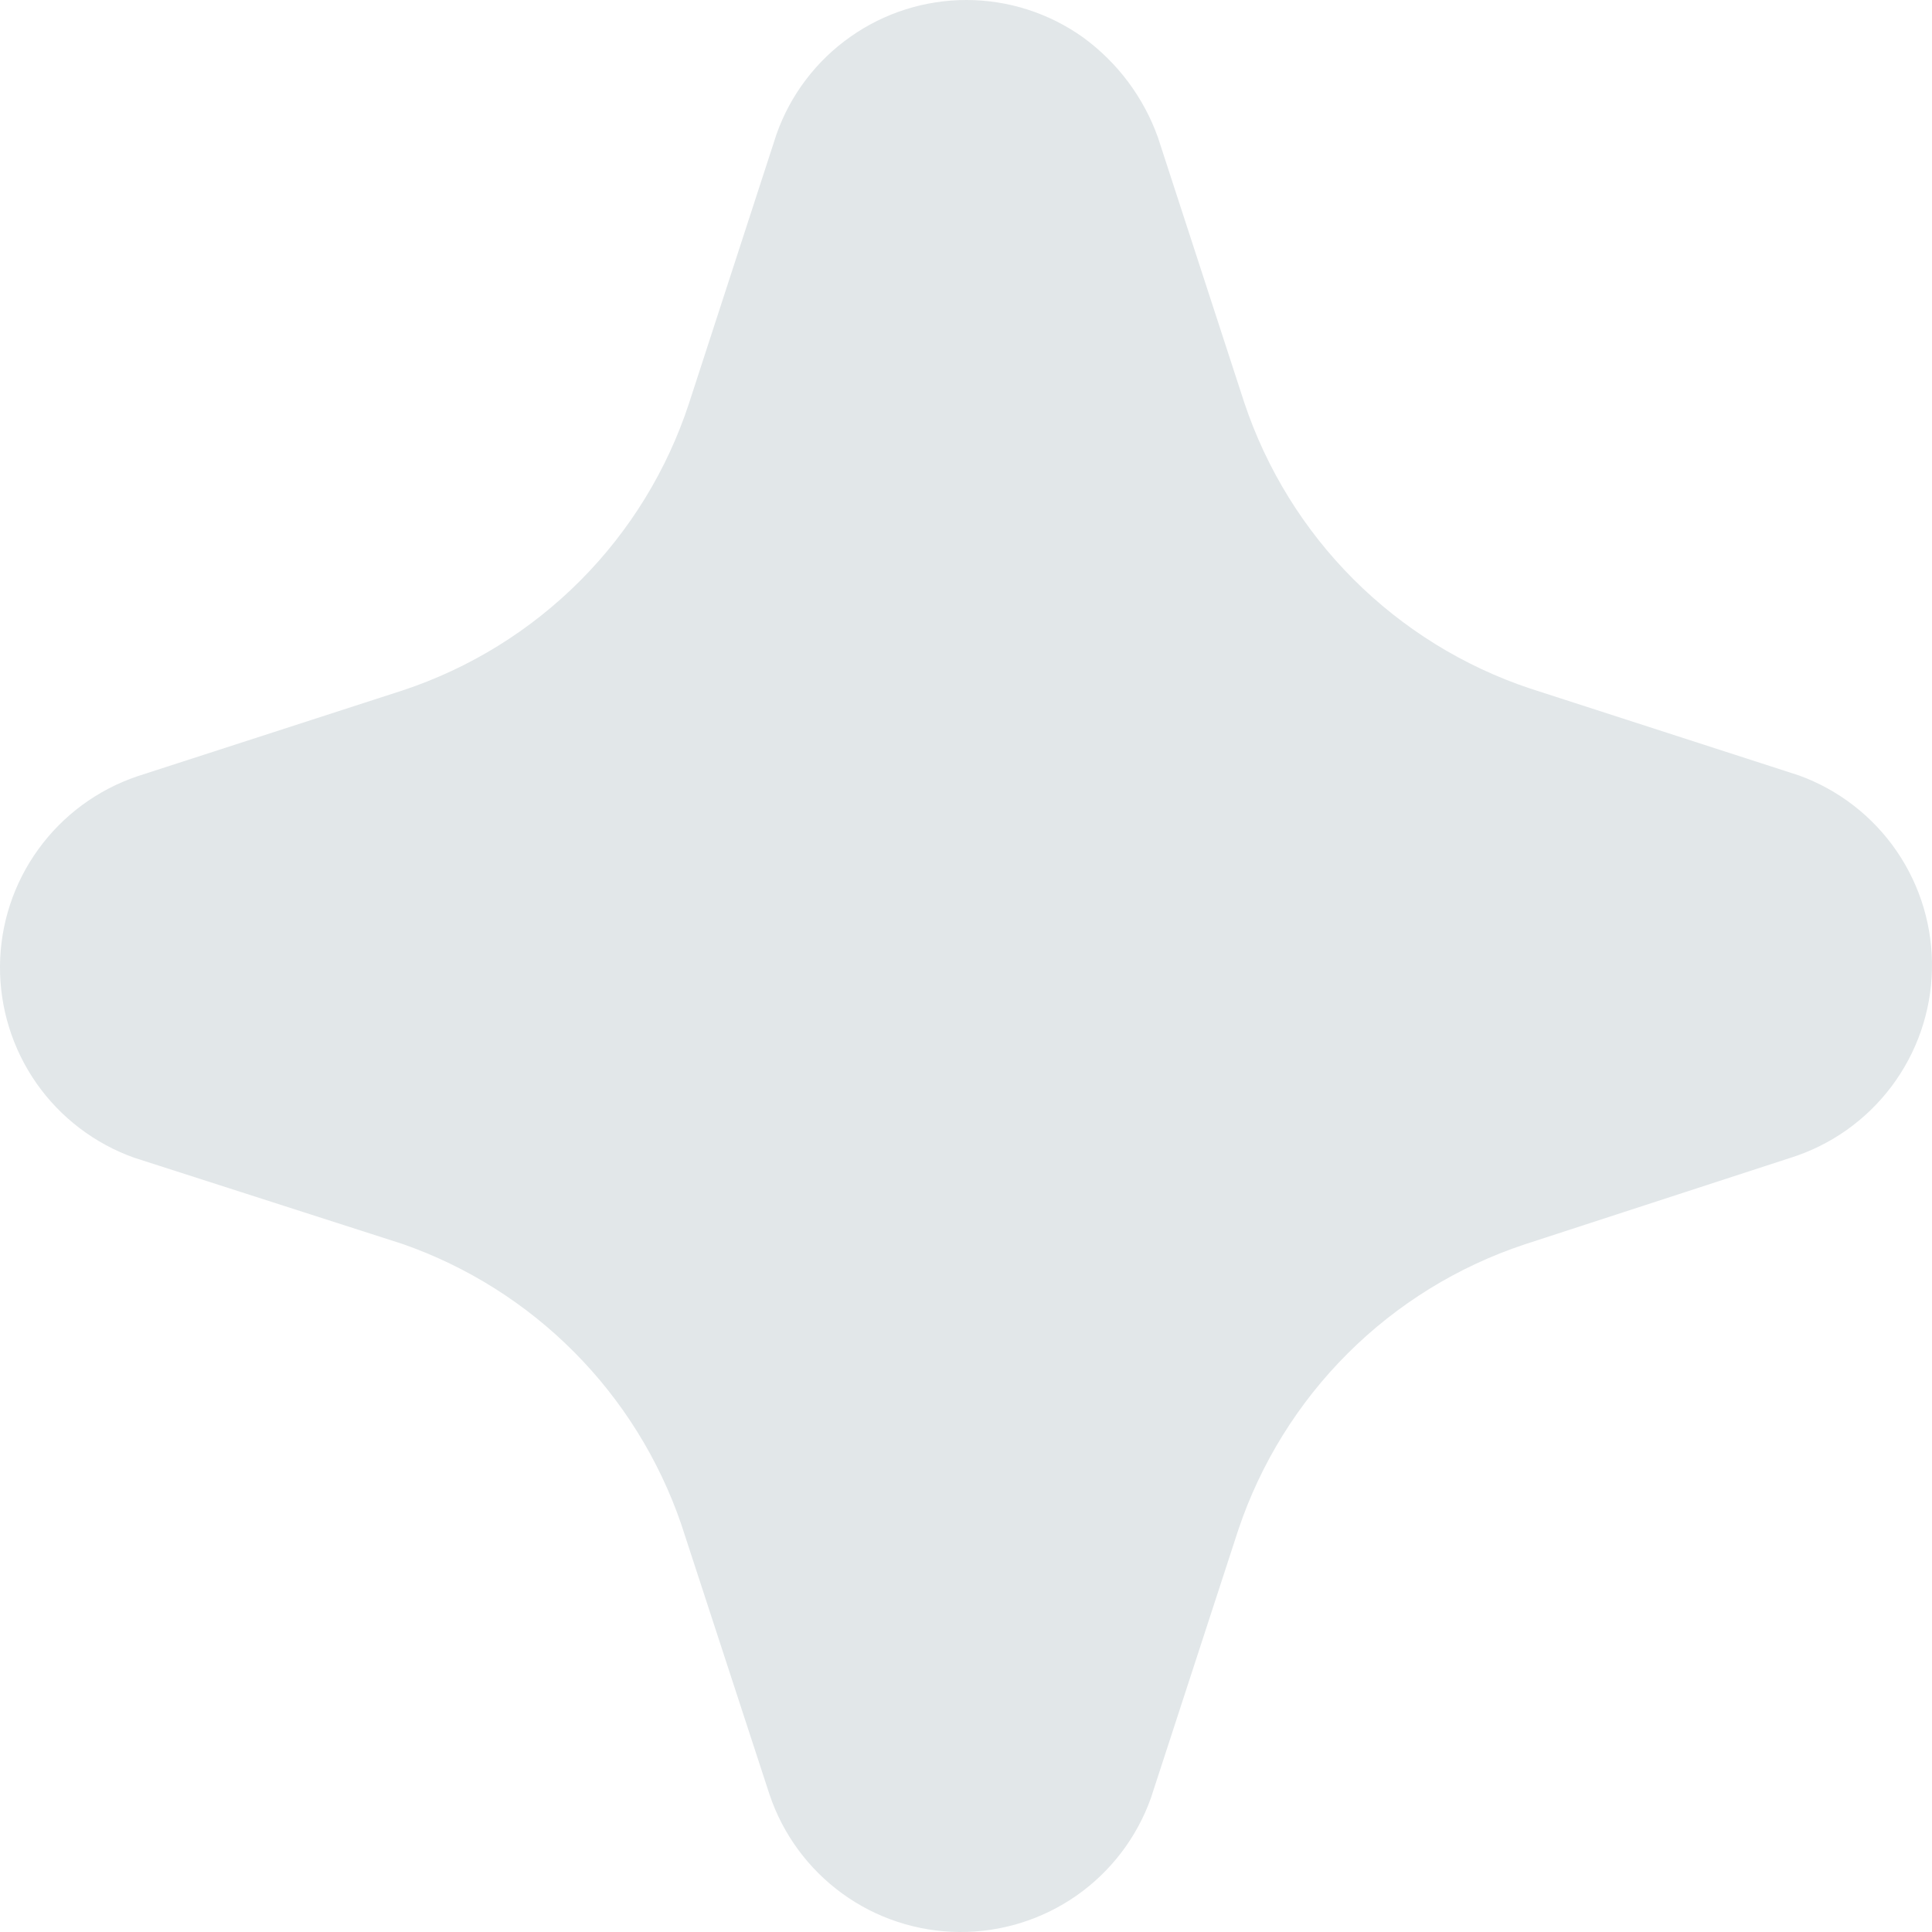
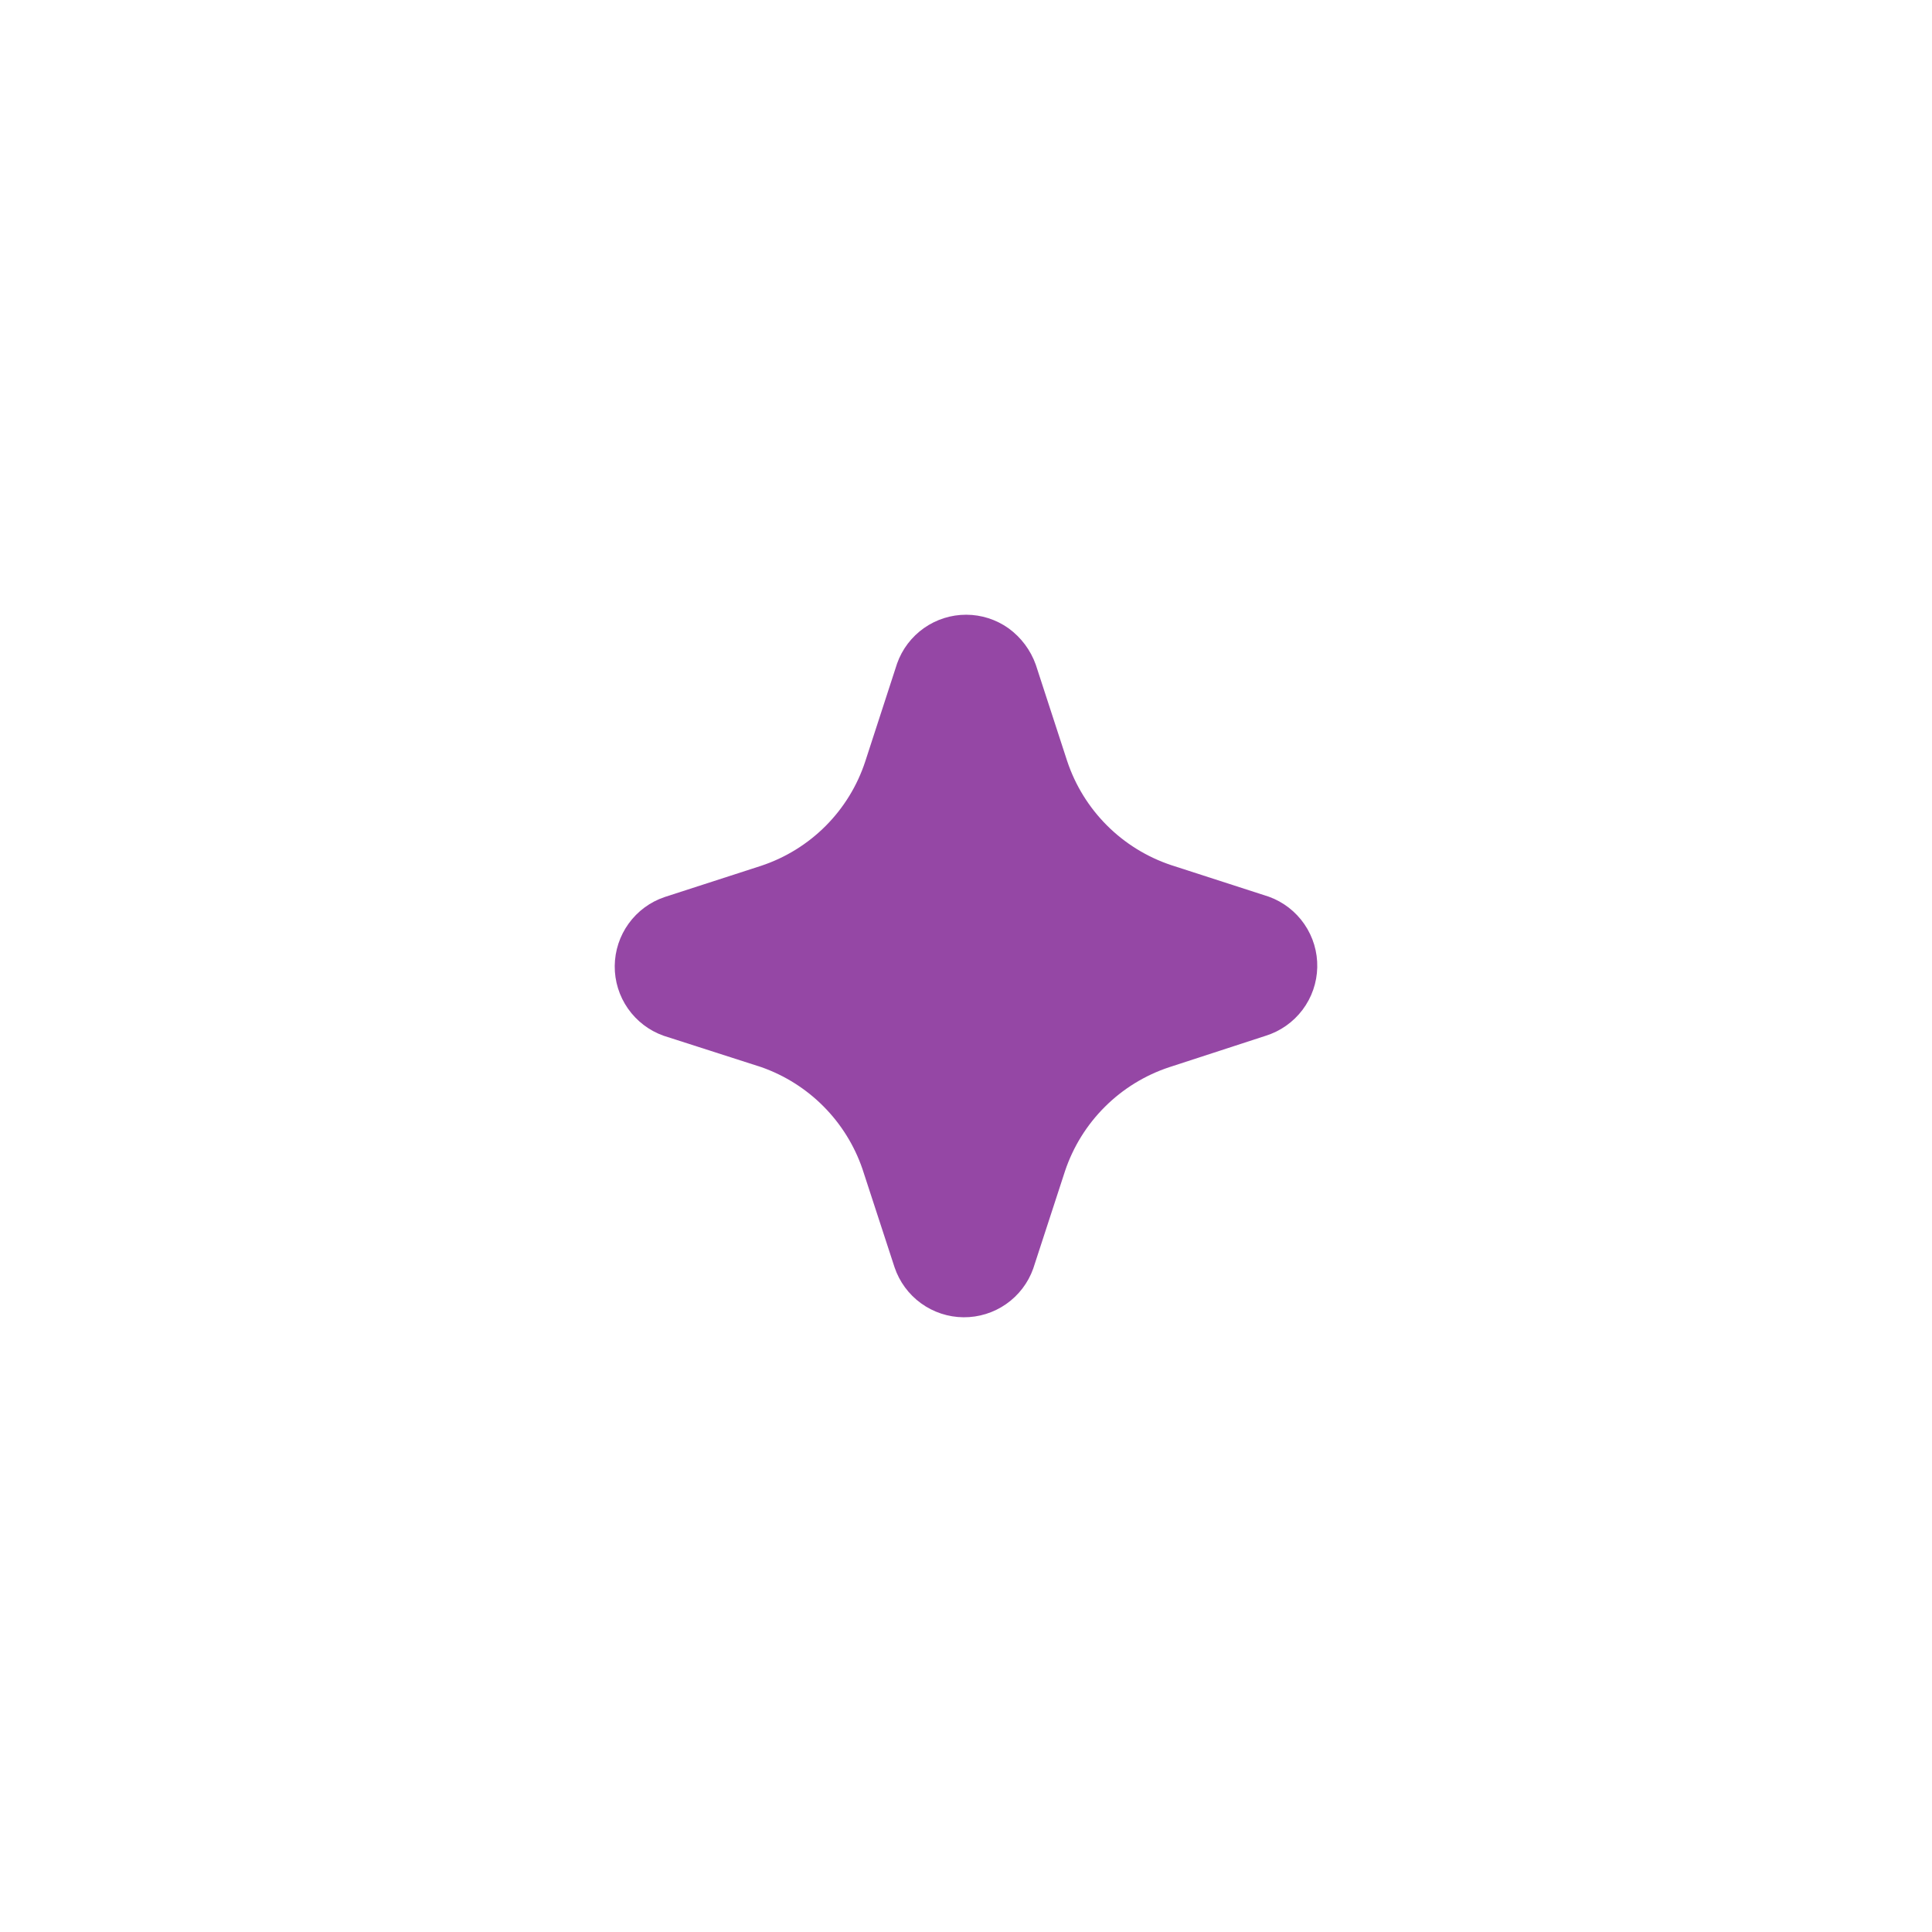
- <svg xmlns="http://www.w3.org/2000/svg" width="40" height="40" viewBox="0 0 40 40" fill="none">
-   <path d="M17.606 0.762C18.311 0.264 19.154 -0.002 20.017 1.14441e-05C20.88 0.002 21.722 0.273 22.424 0.774C23.137 1.294 23.677 2.014 23.974 2.846L25.762 8.337C26.222 9.714 26.995 10.965 28.021 11.992C29.047 13.018 30.297 13.793 31.674 14.253L37.241 16.053C38.065 16.351 38.773 16.899 39.268 17.621C39.763 18.343 40.018 19.202 39.999 20.076C39.98 20.951 39.686 21.797 39.16 22.496C38.633 23.195 37.901 23.712 37.065 23.973L31.562 25.765C30.184 26.223 28.931 26.995 27.903 28.021C26.875 29.046 26.1 30.296 25.638 31.673L23.829 37.224C23.538 38.042 22.999 38.749 22.287 39.247C21.575 39.744 20.726 40.007 19.857 40C18.988 39.992 18.143 39.715 17.44 39.205C16.737 38.695 16.21 37.979 15.933 37.156L14.104 31.557C13.644 30.217 12.887 28.999 11.889 27.995C10.891 26.99 9.677 26.225 8.34 25.757L2.777 23.969C1.959 23.677 1.252 23.138 0.754 22.427C0.257 21.715 -0.007 20.866 0 19.998C0.007 19.13 0.284 18.286 0.794 17.583C1.303 16.879 2.018 16.352 2.841 16.073L8.34 14.293C9.725 13.834 10.983 13.056 12.013 12.022C13.042 10.989 13.815 9.728 14.268 8.341L16.077 2.778C16.365 1.962 16.901 1.258 17.606 0.762Z" fill="#E2E7E9" />
+ <svg xmlns="http://www.w3.org/2000/svg" width="88" height="88" viewBox="0 0 88 88" fill="none">
+   <g filter="url(#filter0_d_3194_446)">
+     <path d="M42.084 28.609C42.649 28.211 43.323 27.998 44.014 28C44.704 28.002 45.377 28.218 45.94 28.619C46.51 29.035 46.942 29.611 47.179 30.277L48.61 34.67C48.977 35.771 49.596 36.772 50.416 37.593C51.237 38.415 52.238 39.034 53.339 39.403L57.793 40.843C58.452 41.081 59.019 41.52 59.414 42.097C59.81 42.674 60.015 43.361 59.999 44.061C59.984 44.761 59.749 45.438 59.328 45.997C58.907 46.556 58.321 46.969 57.652 47.178L53.25 48.612C52.147 48.978 51.145 49.596 50.323 50.417C49.5 51.237 48.88 52.237 48.511 53.338L47.063 57.779C46.831 58.434 46.399 58.999 45.83 59.397C45.26 59.795 44.58 60.006 43.885 60C43.191 59.994 42.515 59.772 41.952 59.364C41.389 58.956 40.968 58.383 40.746 57.725L39.283 53.245C38.916 52.174 38.31 51.2 37.511 50.396C36.712 49.592 35.742 48.98 34.672 48.605L30.221 47.175C29.567 46.942 29.002 46.511 28.603 45.941C28.205 45.372 27.994 44.693 28 43.999C28.006 43.304 28.228 42.629 28.635 42.066C29.042 41.503 29.614 41.081 30.273 40.859L34.672 39.435C35.78 39.067 36.786 38.445 37.61 37.618C38.434 36.791 39.052 35.782 39.414 34.673L40.861 30.222C41.092 29.569 41.521 29.006 42.084 28.609Z" fill="#9547A5" />
+   </g>
</svg>
